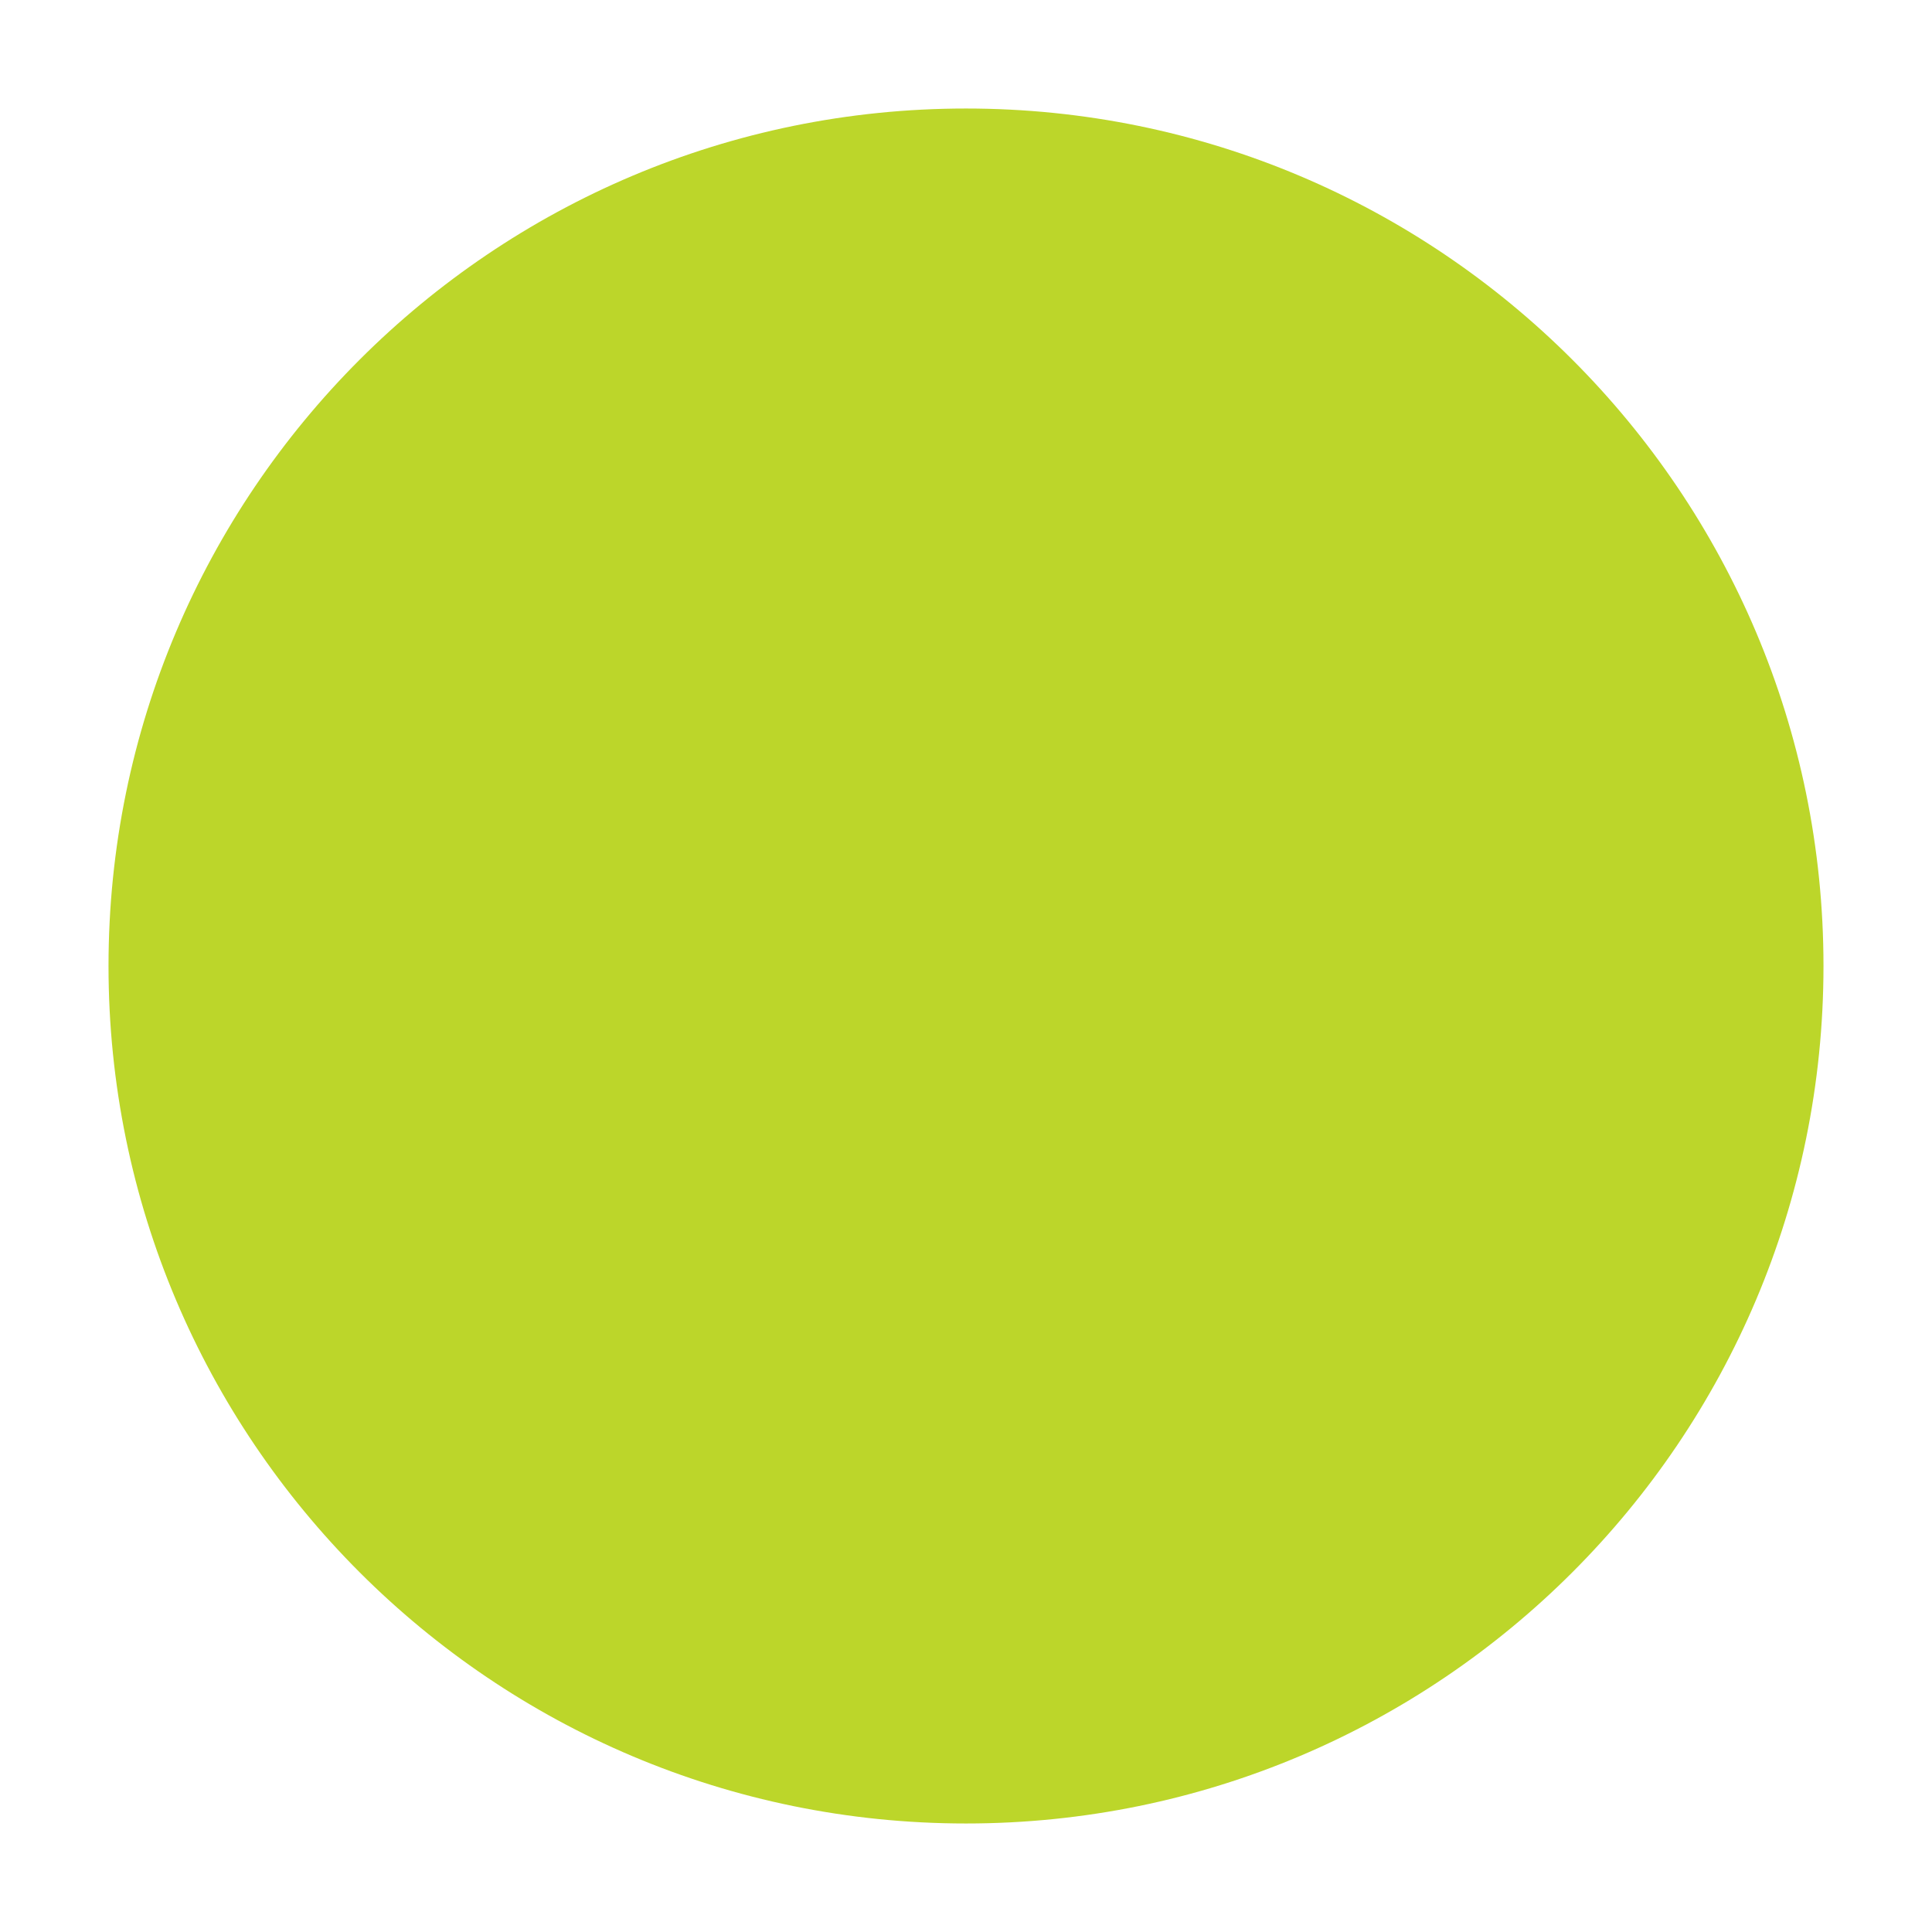
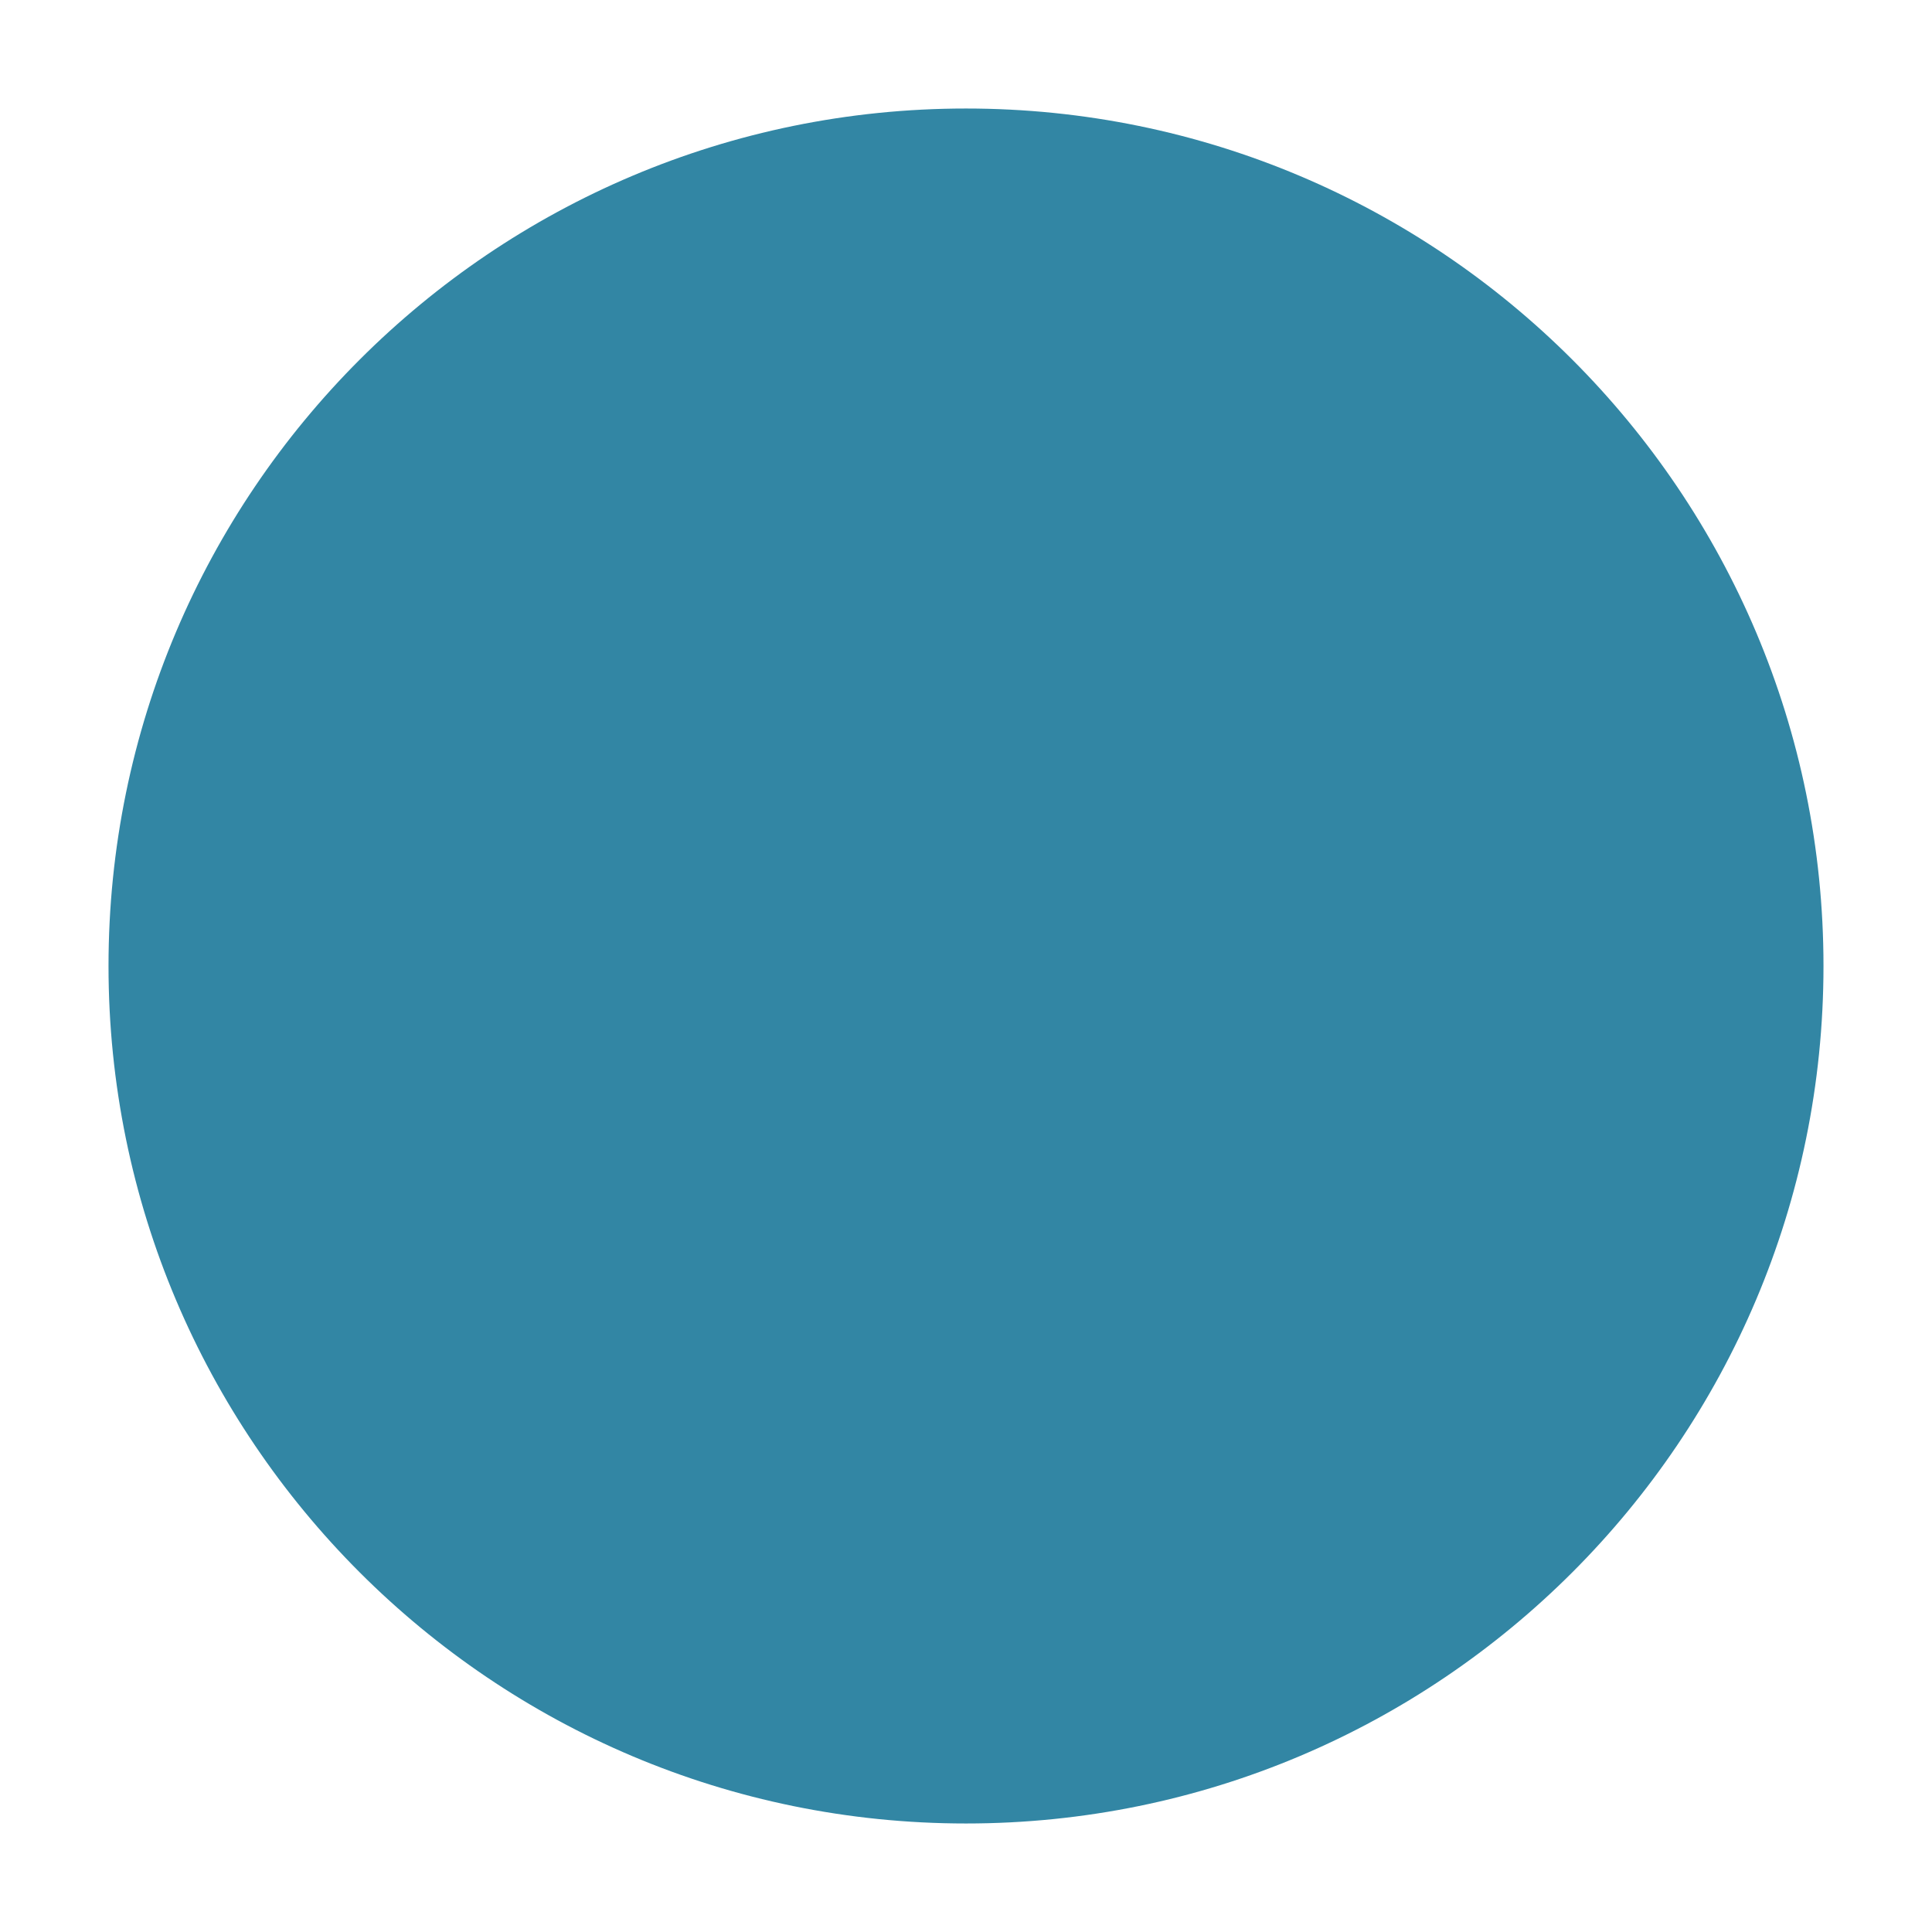
<svg xmlns="http://www.w3.org/2000/svg" version="1.1" id="Layer_1" x="0px" y="0px" width="24px" height="24px" viewBox="0 0 24 24" enable-background="new 0 0 24 24" xml:space="preserve">
-   <circle id="_x31_" fill="#BCD62A" cx="12" cy="12" r="10.652" />
+   <circle id="_x31_" fill="#3286A4" cx="12" cy="12" r="10.652" />
</svg>
